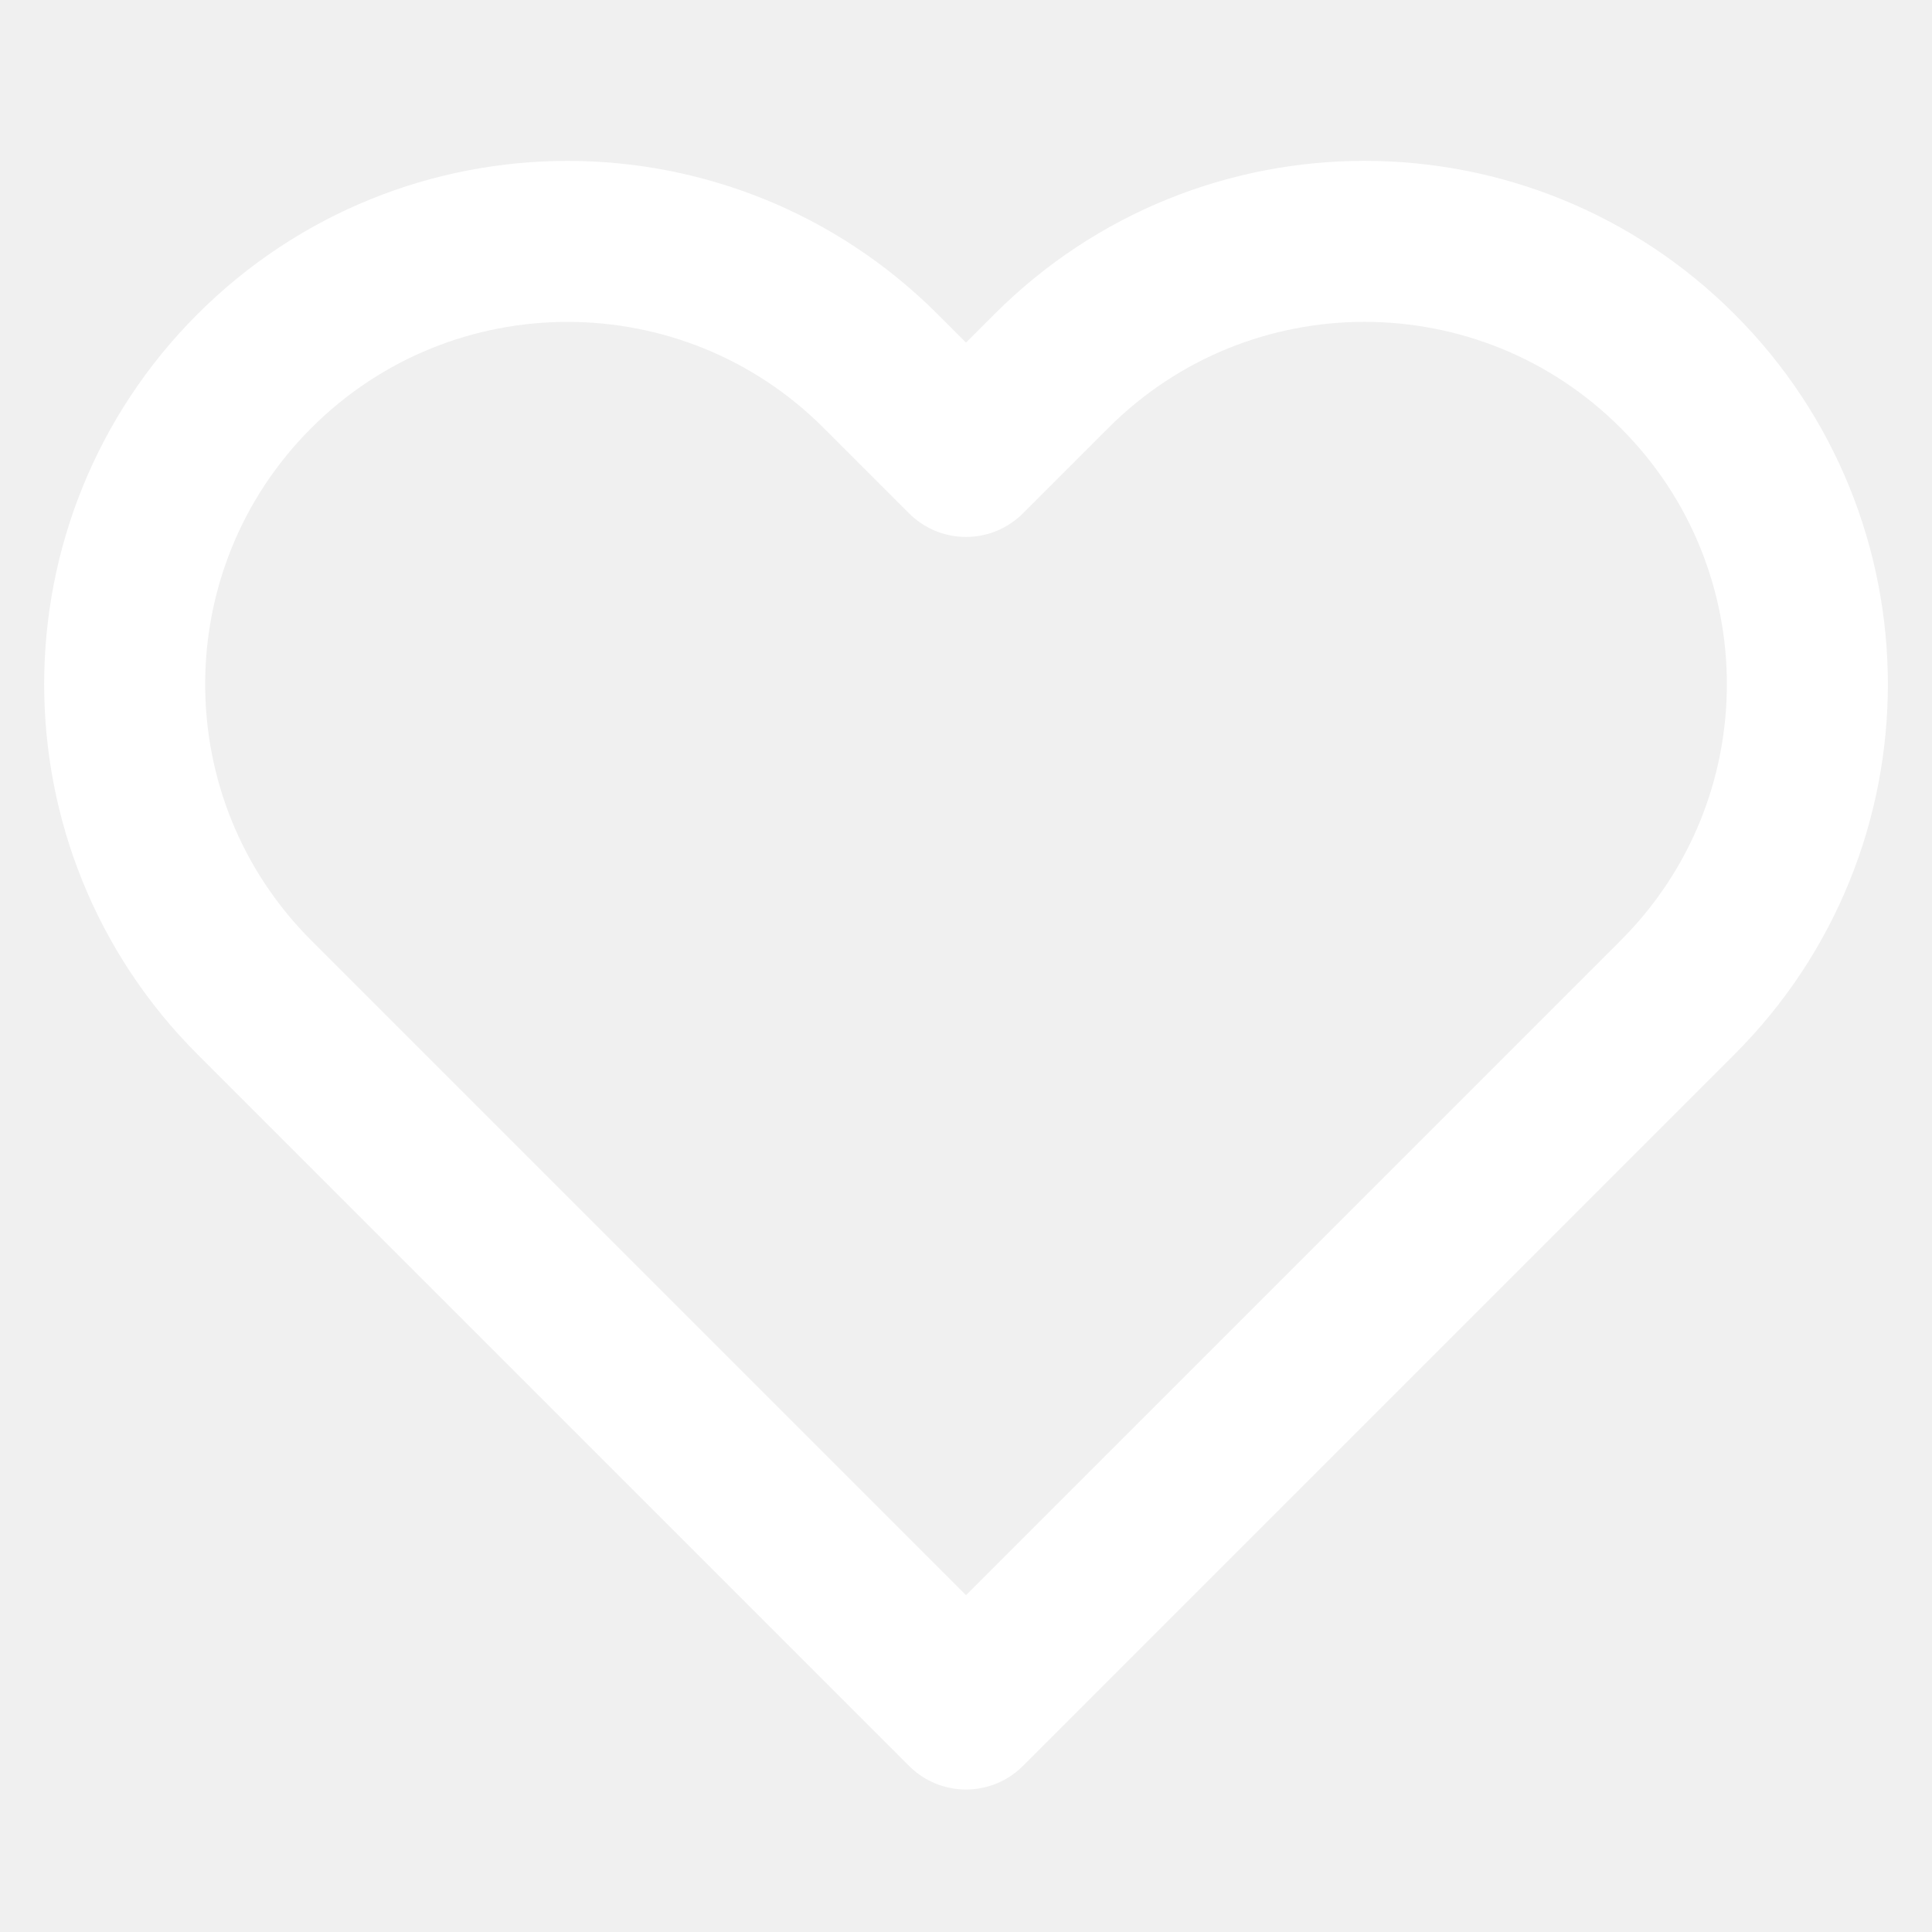
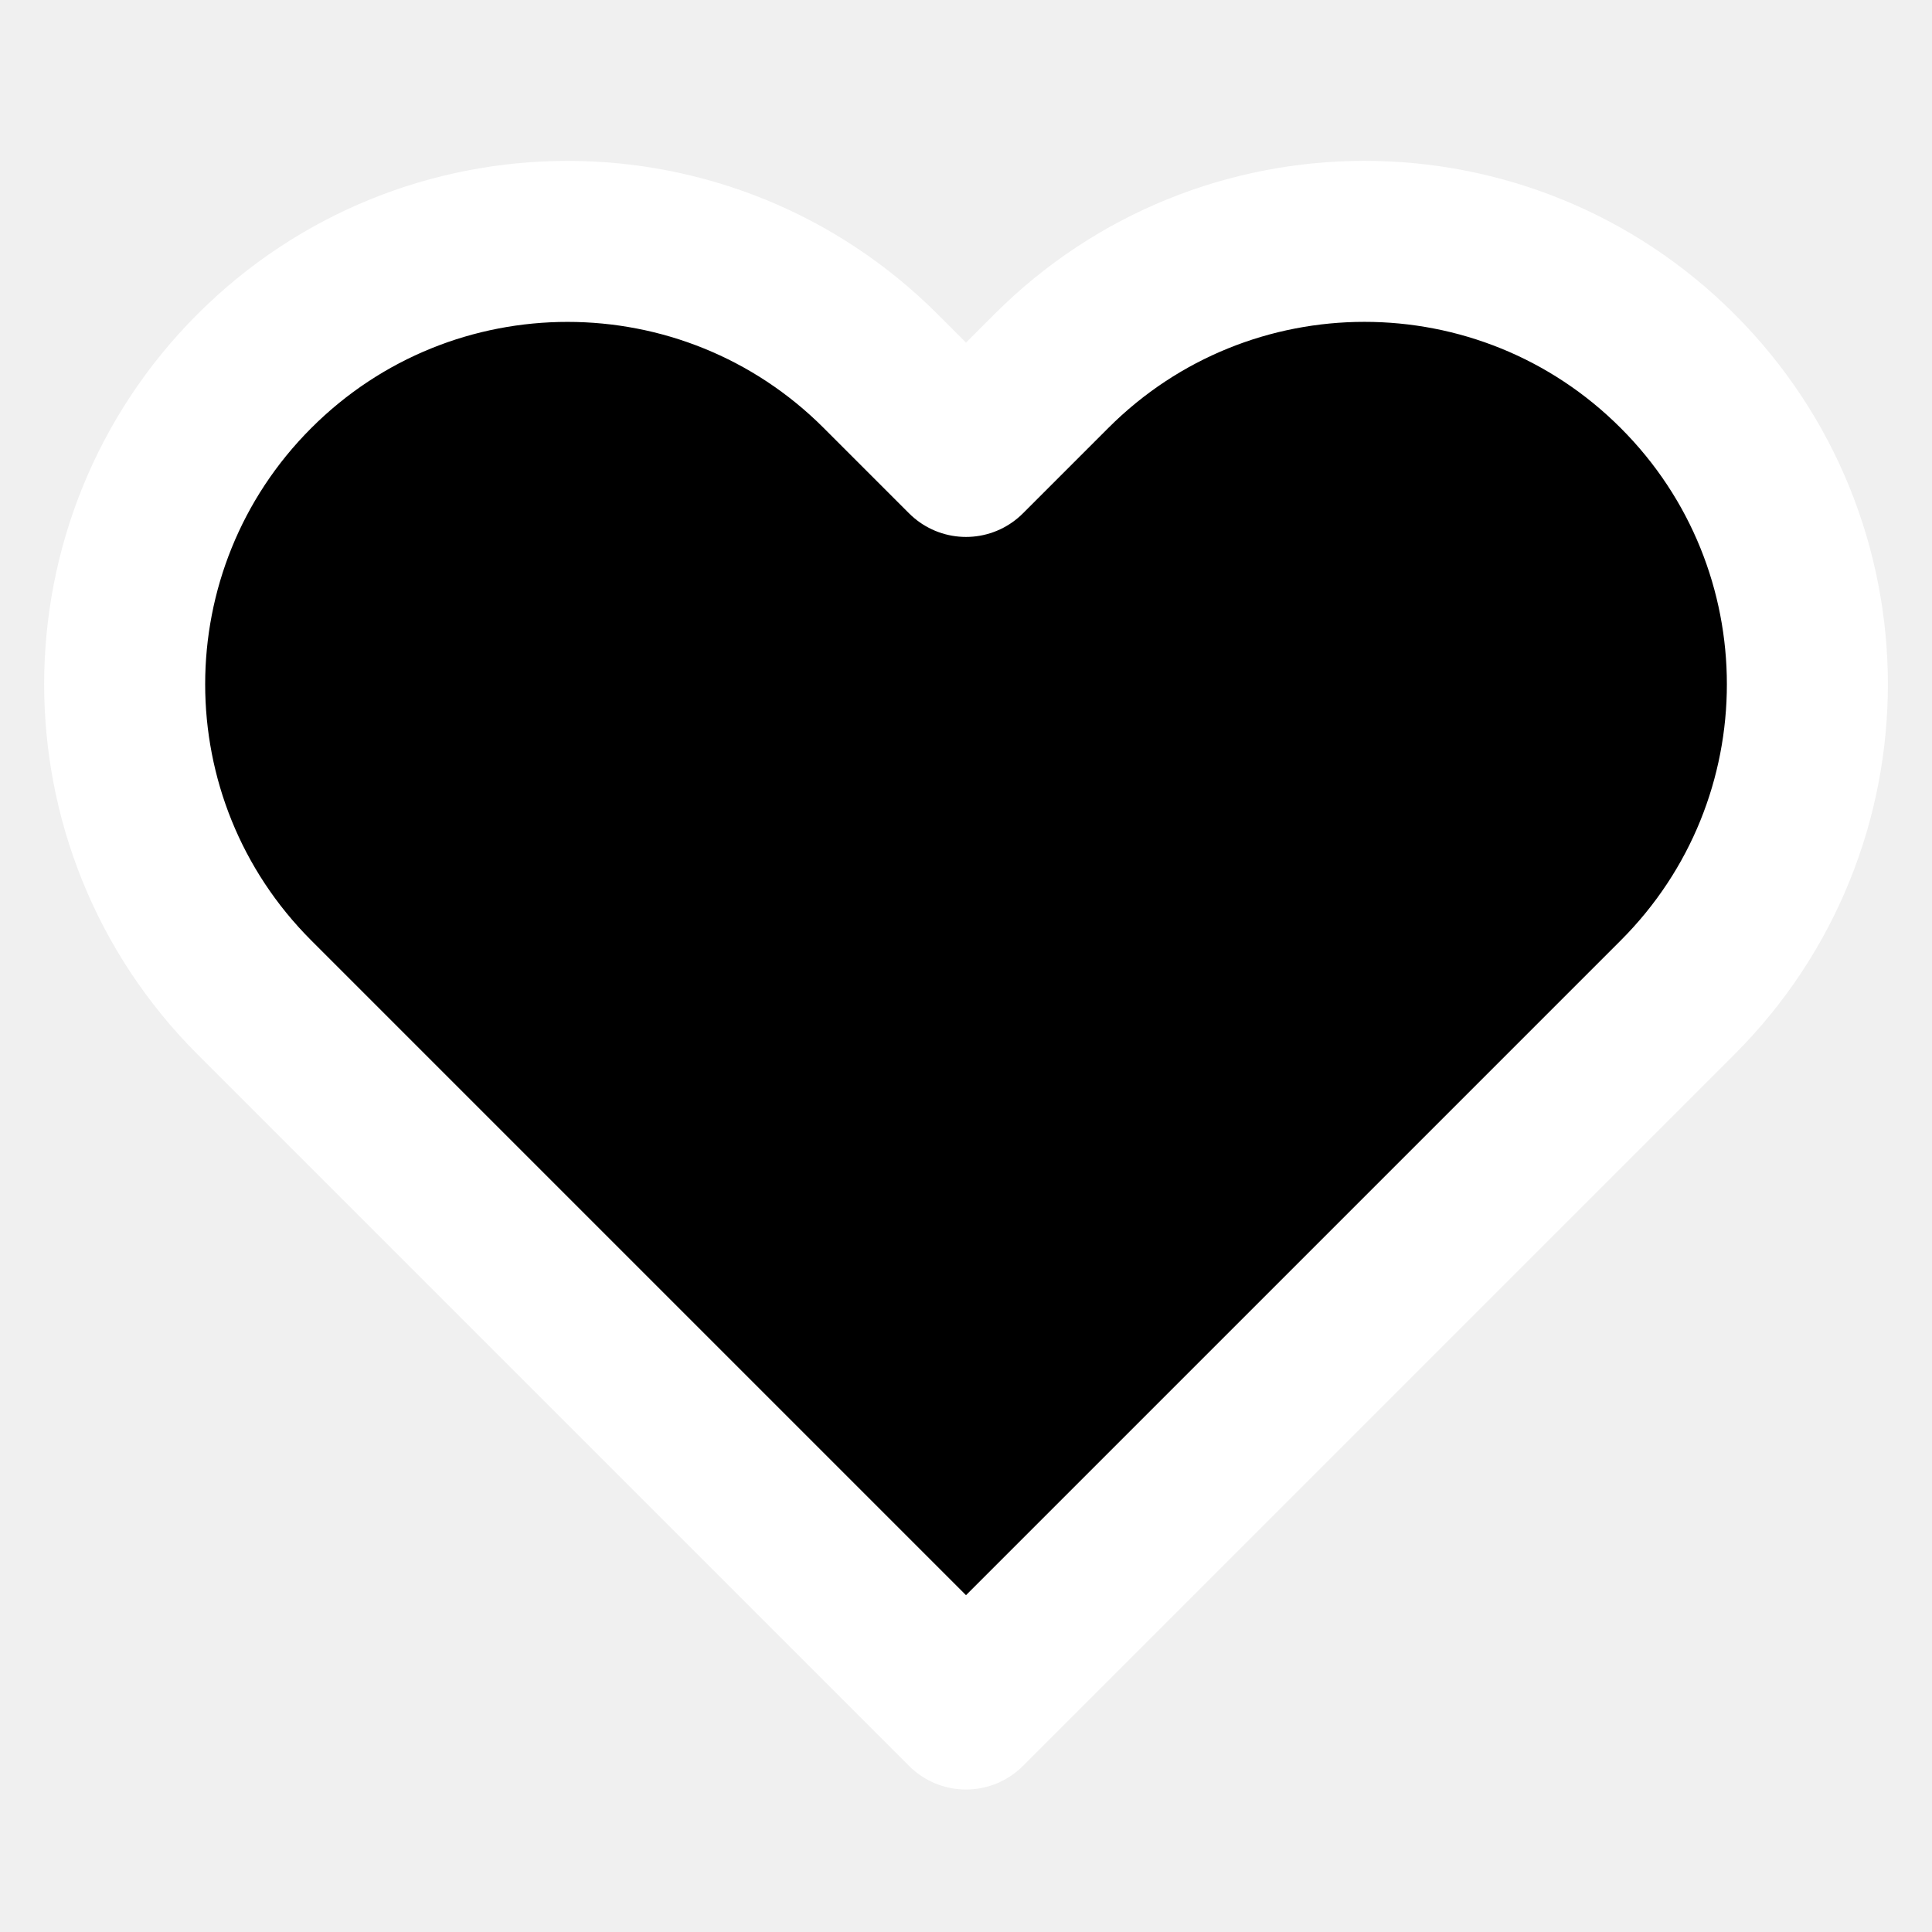
- <svg xmlns="http://www.w3.org/2000/svg" width="24" height="24" viewBox="0 0 24 24" fill="none" stroke="#fff" stroke-width="2" stroke-linecap="round" stroke-linejoin="round" class="feather feather-heart">
+ <svg xmlns="http://www.w3.org/2000/svg" width="24" height="24" viewBox="0 0 24 24" stroke="#fff" stroke-width="2" stroke-linecap="round" stroke-linejoin="round" class="feather feather-heart">
  <path d="M20.84 4.61a5.5 5.5 0 0 0-7.78 0L12 5.67l-1.06-1.06a5.5 5.5 0 0 0-7.78 7.78l1.06 1.06L12 21.23l7.78-7.78 1.06-1.06a5.5 5.5 0 0 0 0-7.78z" />
</svg>
